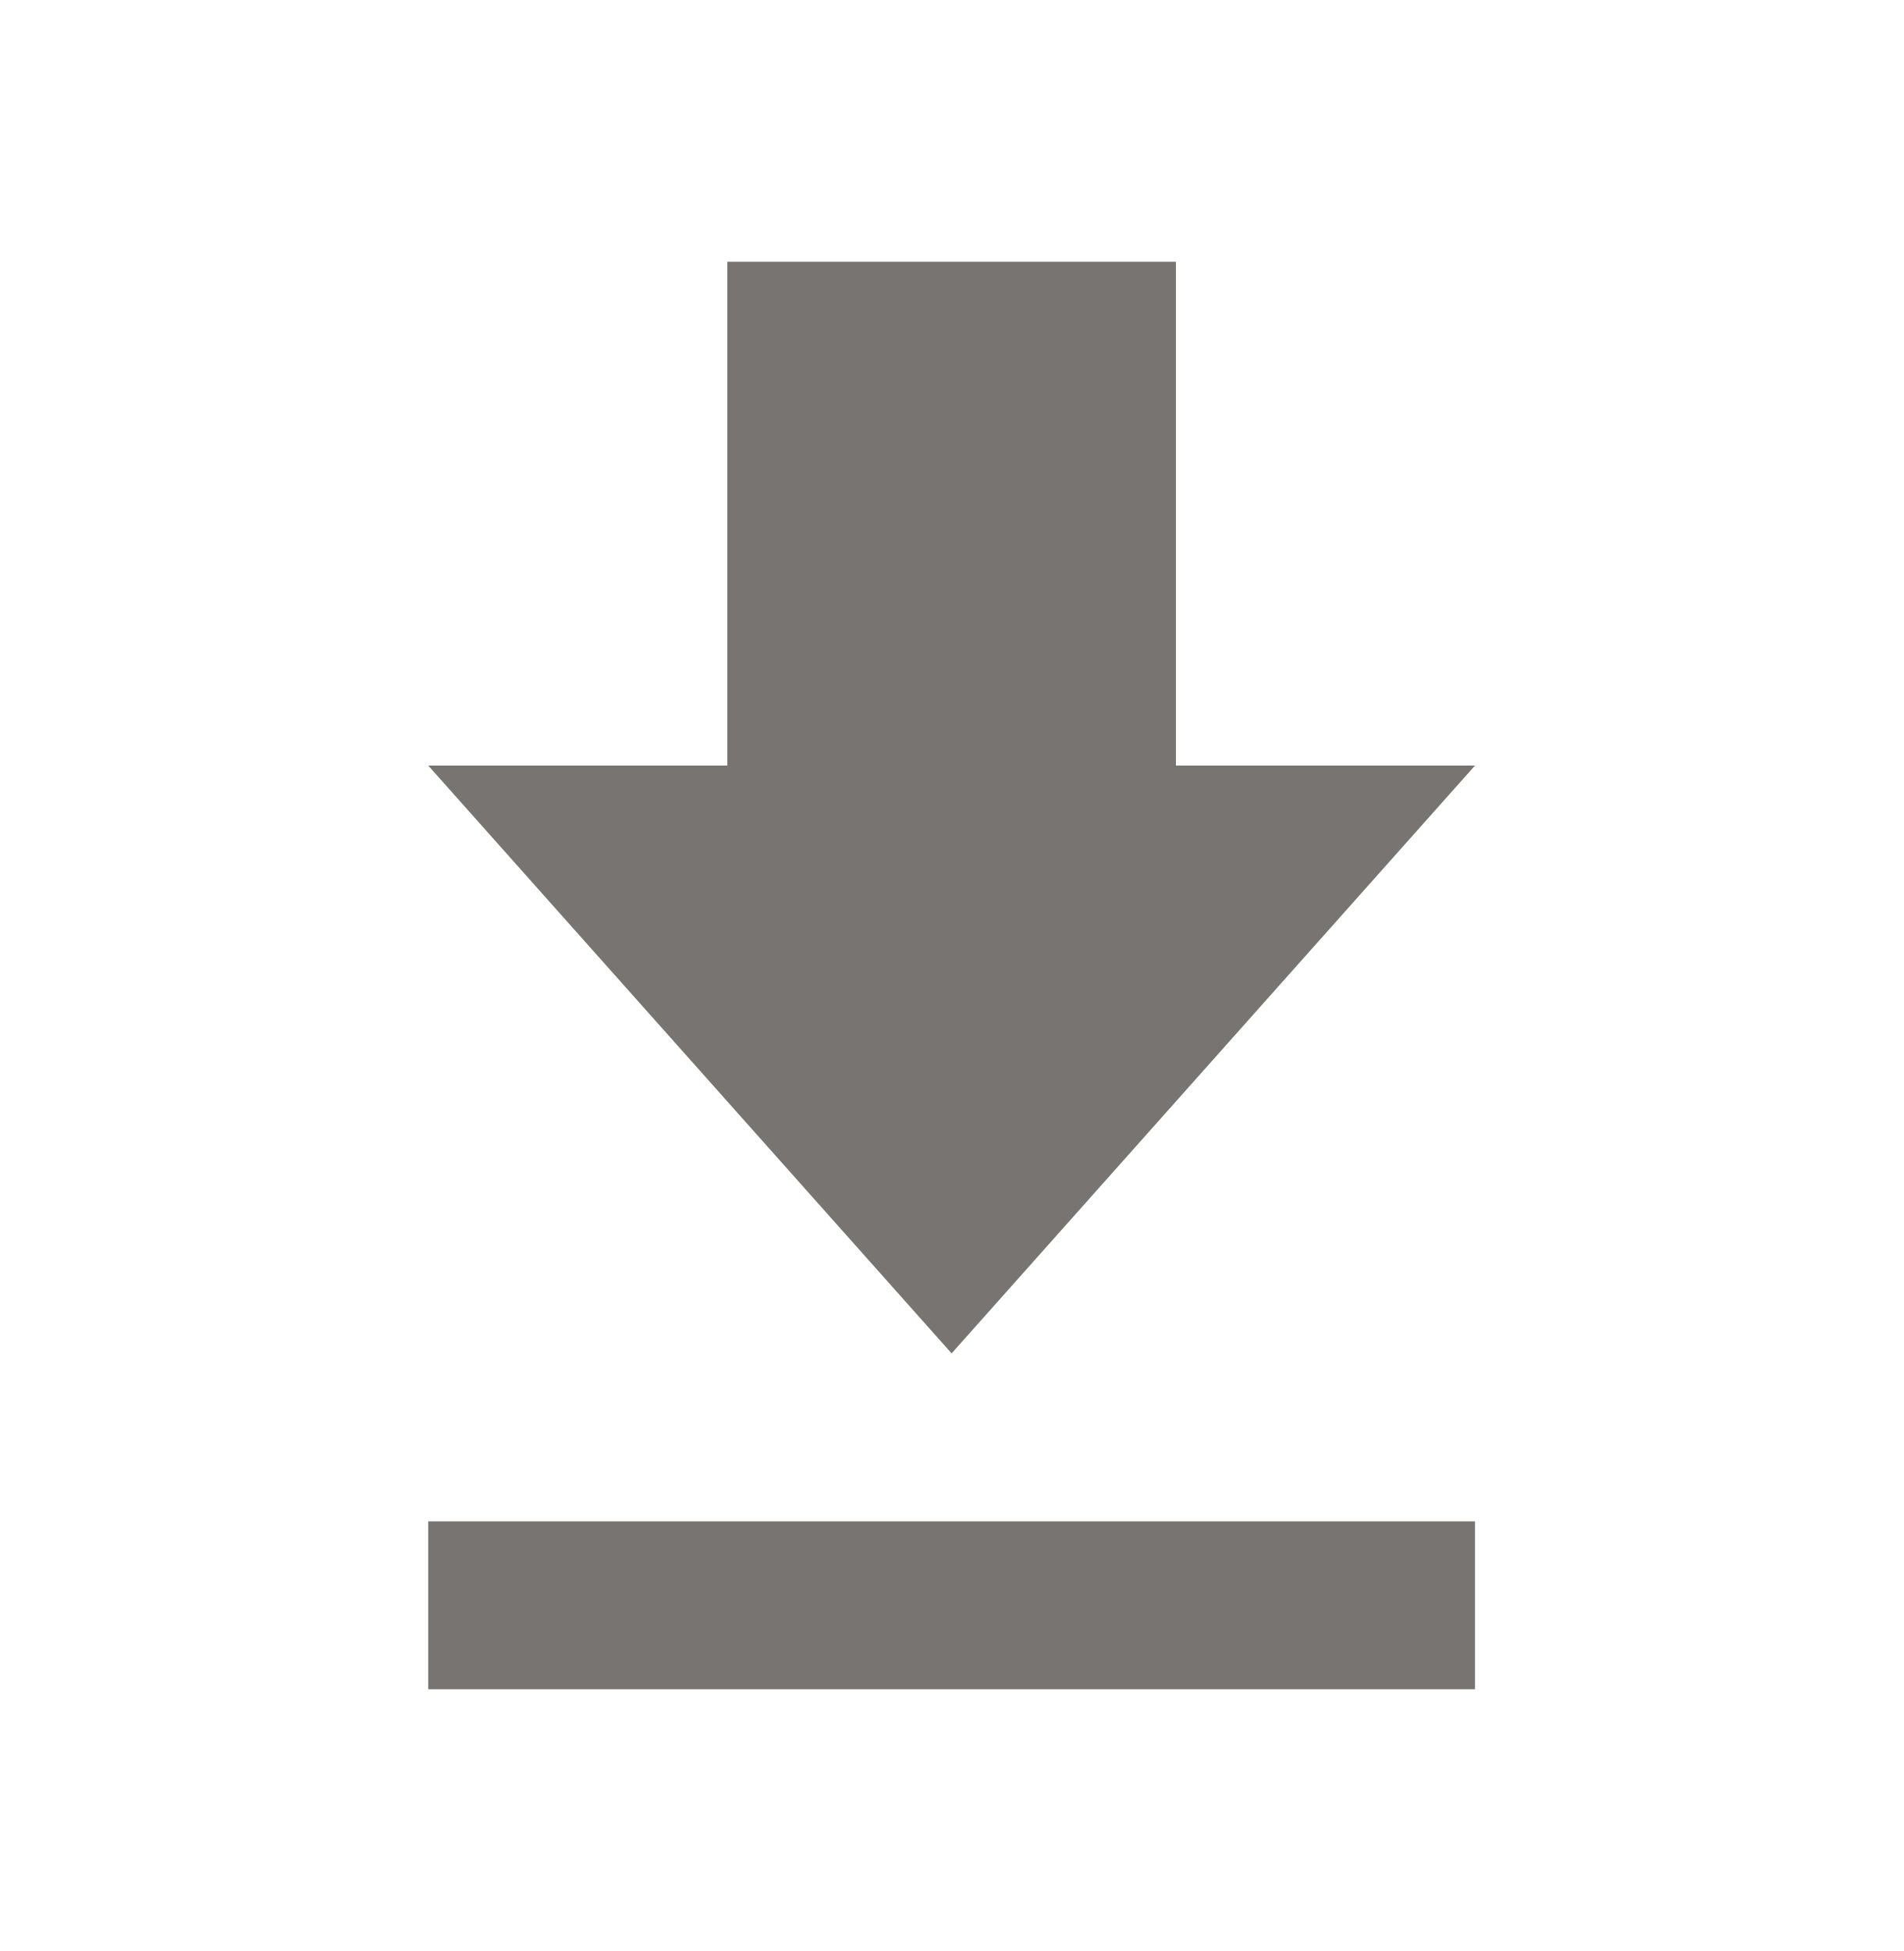
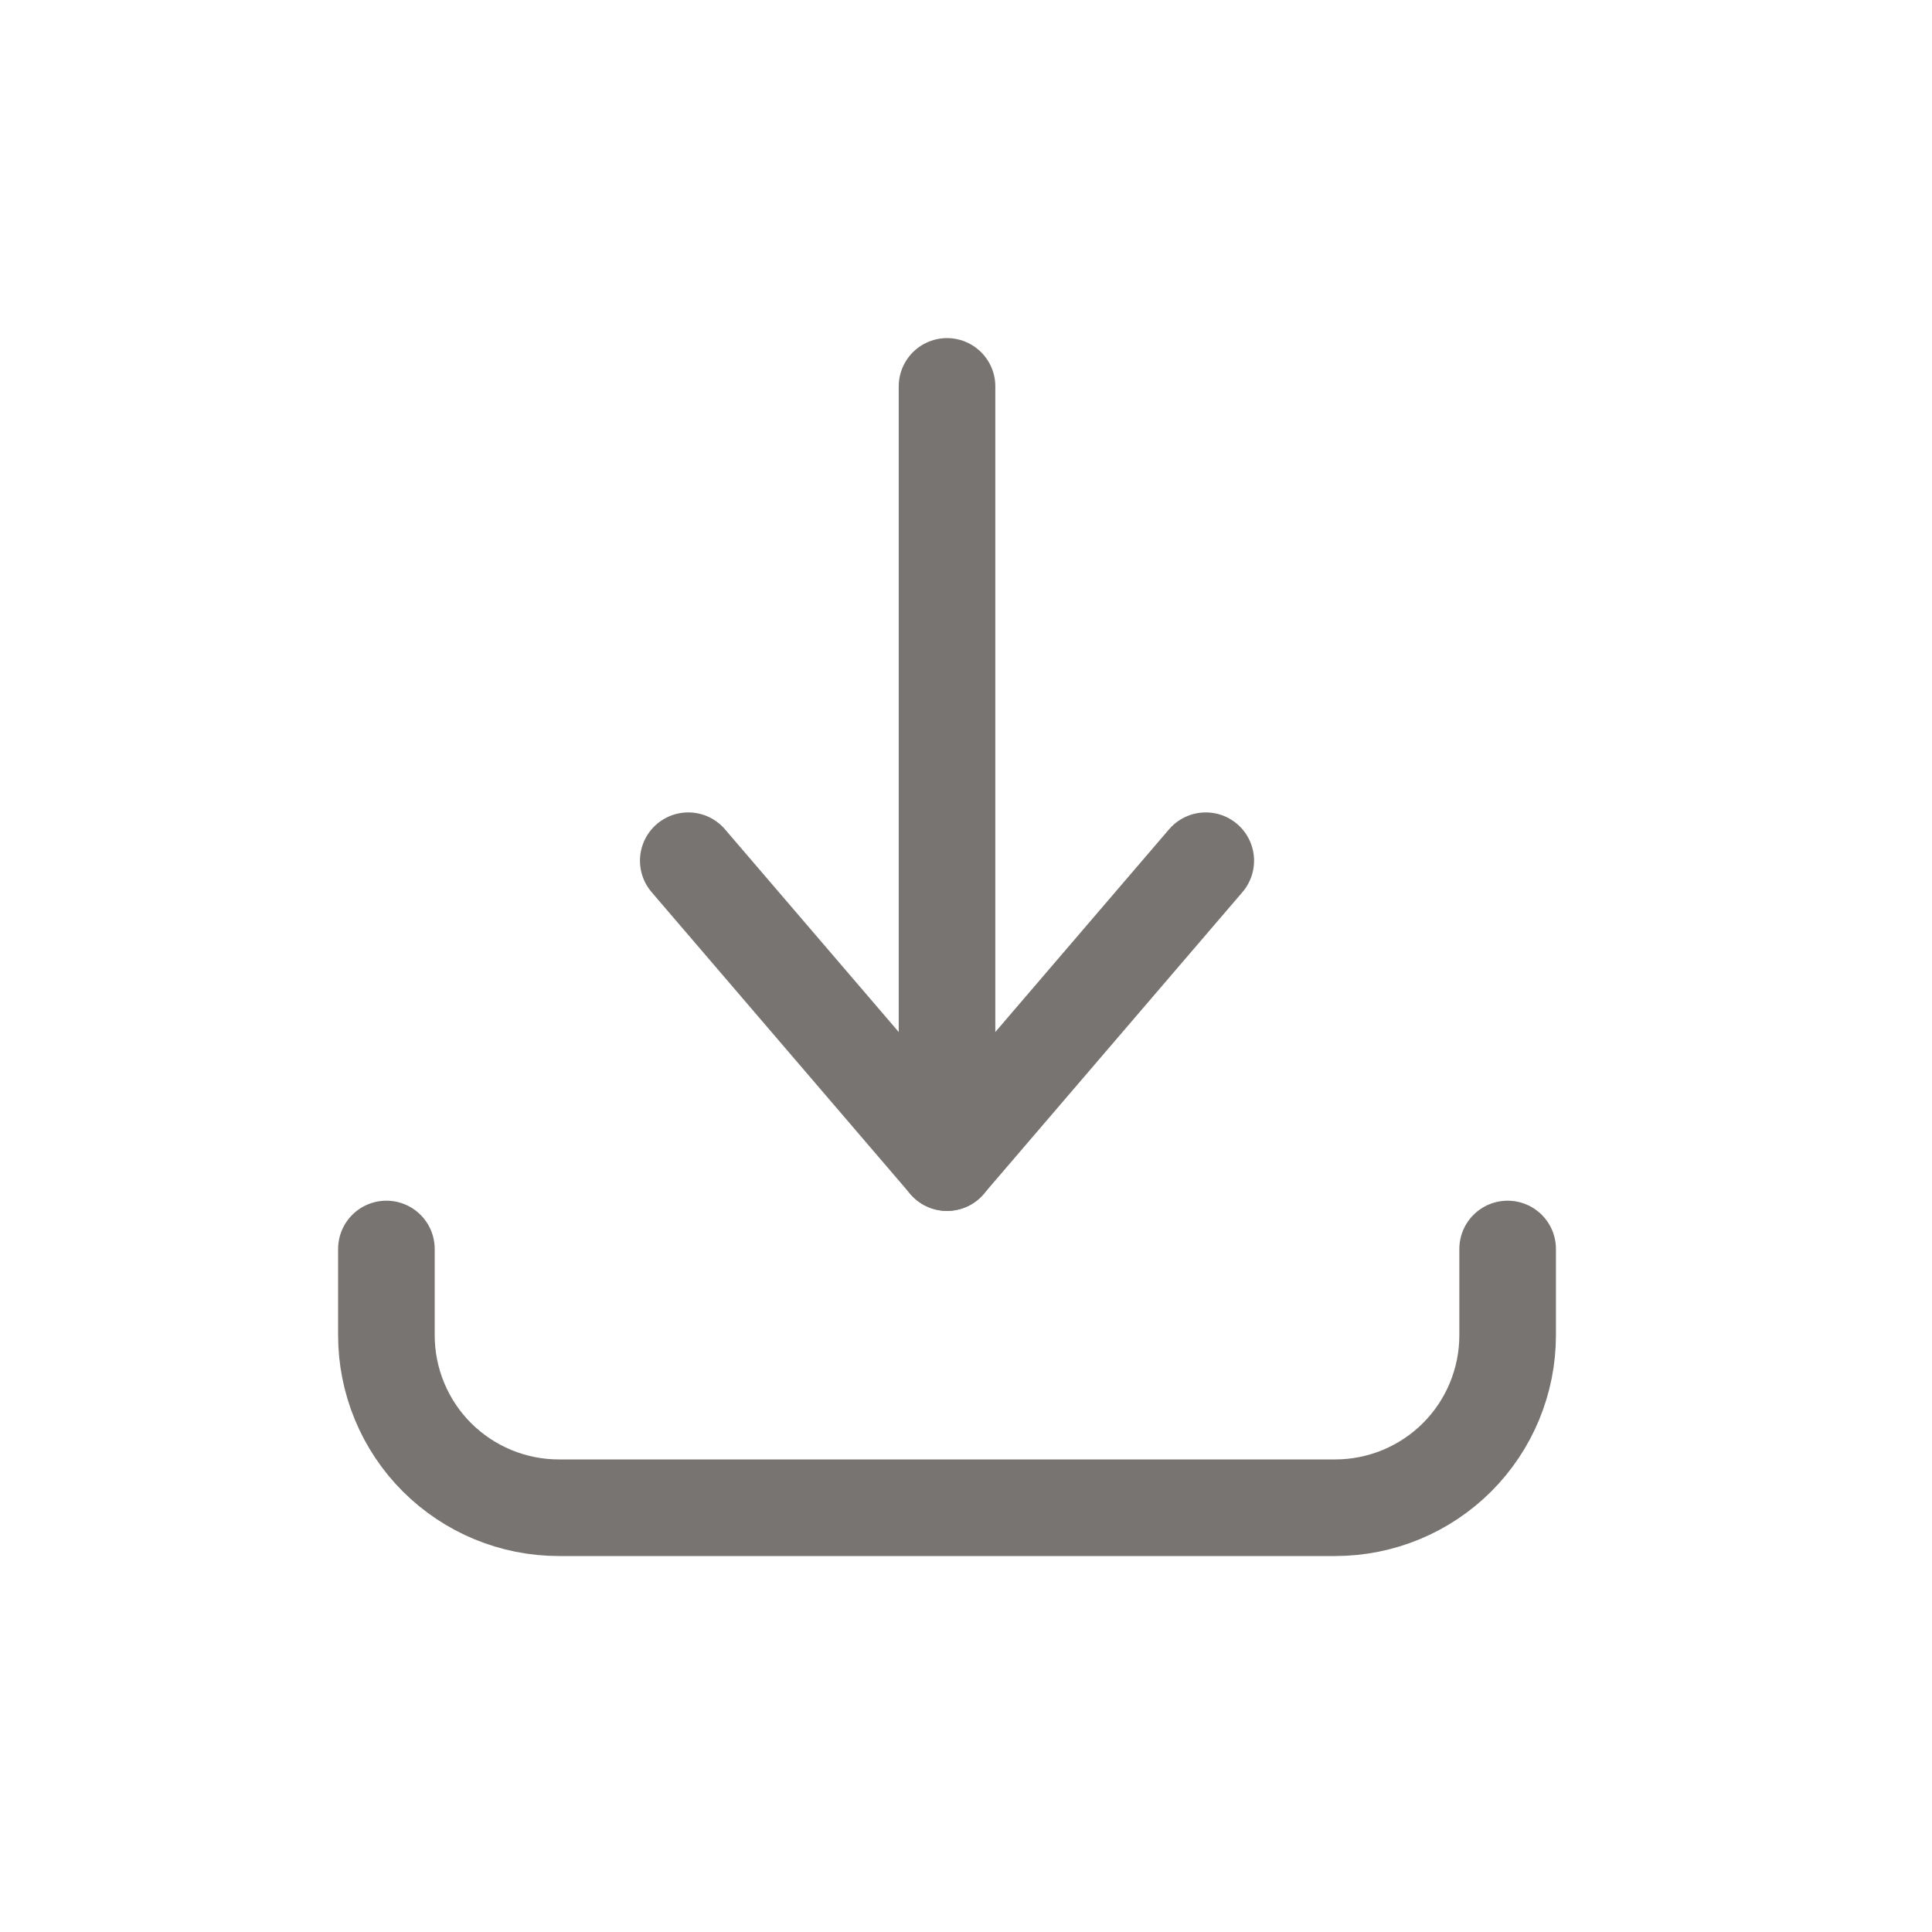
- <svg xmlns="http://www.w3.org/2000/svg" width="40" height="41" viewBox="0 0 40 41" fill="none">
-   <path d="M31 16.088H24.714V5.5H15.286V16.088H9L20 28.441L31 16.088ZM9 31.971V35.5H31V31.971H9Z" fill="#787471" />
+ <svg xmlns="http://www.w3.org/2000/svg" width="40" height="40" viewBox="0 0 40 40" fill="none">
+   <path d="M8 25.859V27.645C8 28.592 8.376 29.501 9.046 30.171C9.716 30.84 10.624 31.216 11.571 31.216H27.643C28.59 31.216 29.498 30.84 30.168 30.171C30.838 29.501 31.214 28.592 31.214 27.645V25.859" stroke="#787471" stroke-width="2" stroke-linecap="round" stroke-linejoin="round" />
+   <path d="M14.25 17.82L19.607 24.07L24.964 17.82" stroke="#787471" stroke-width="2" stroke-linecap="round" stroke-linejoin="round" />
+   <path d="M19.607 24.071V8" stroke="#787471" stroke-width="2" stroke-linecap="round" stroke-linejoin="round" />
</svg>
